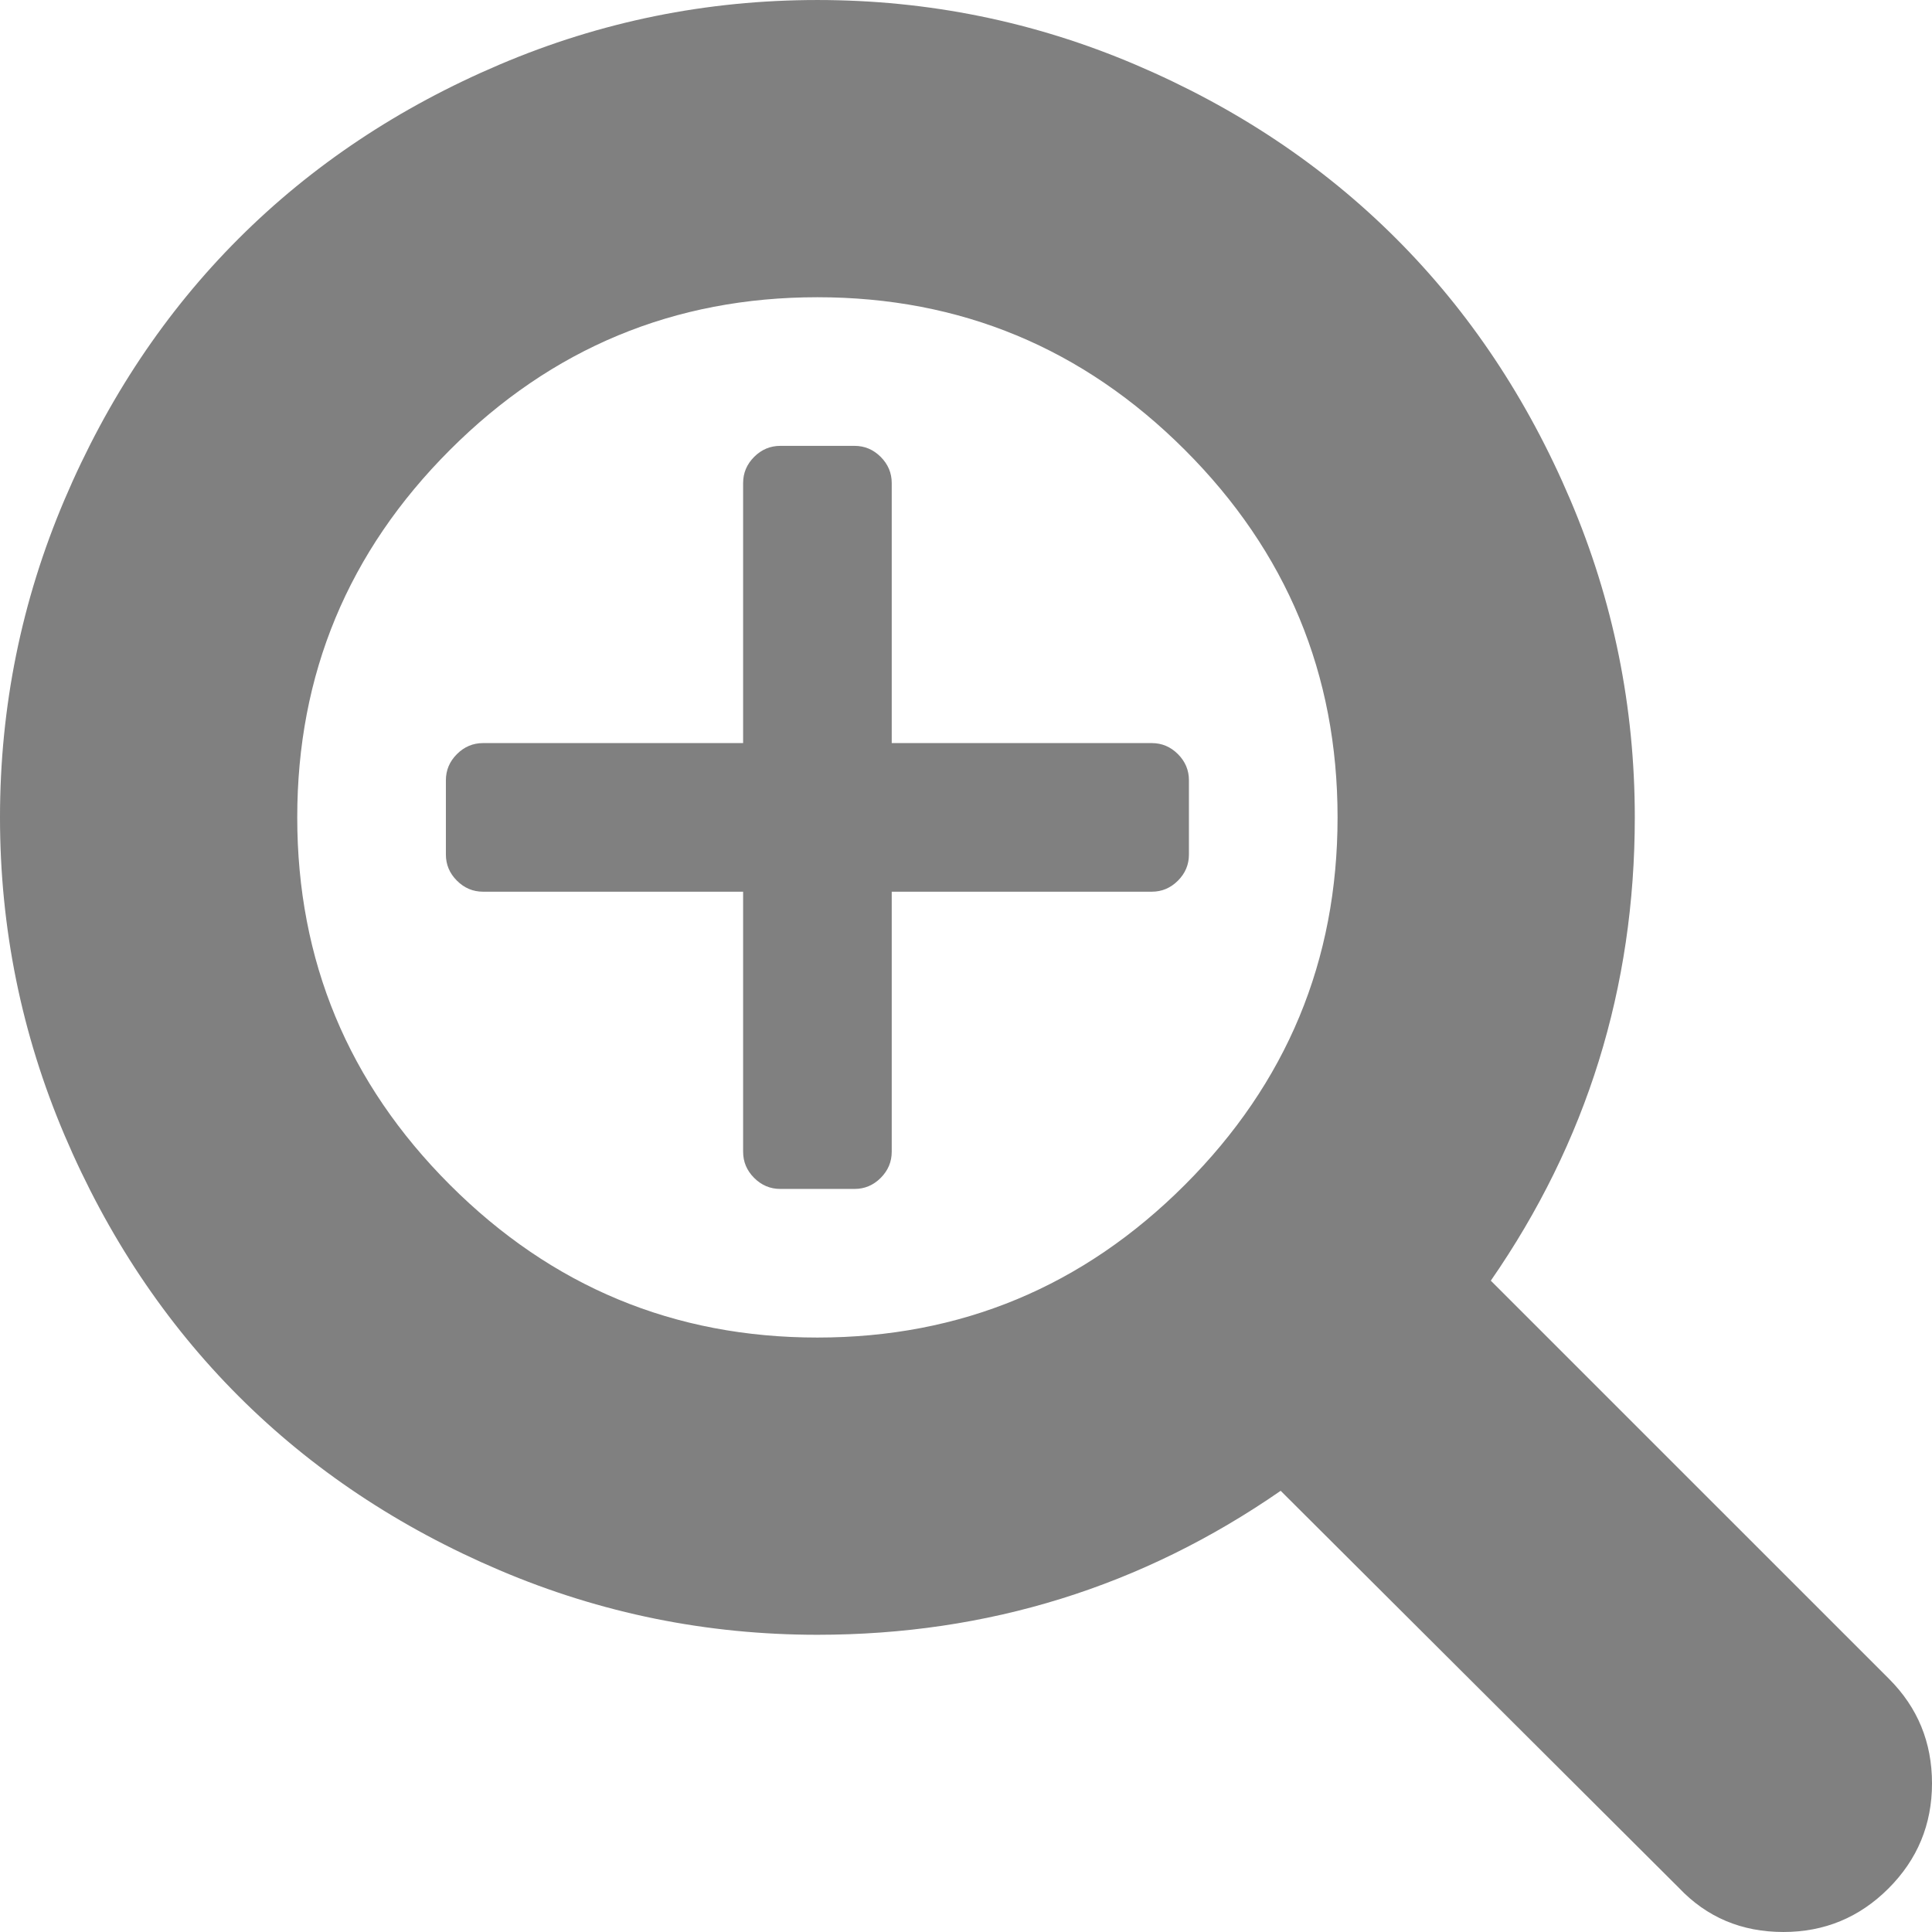
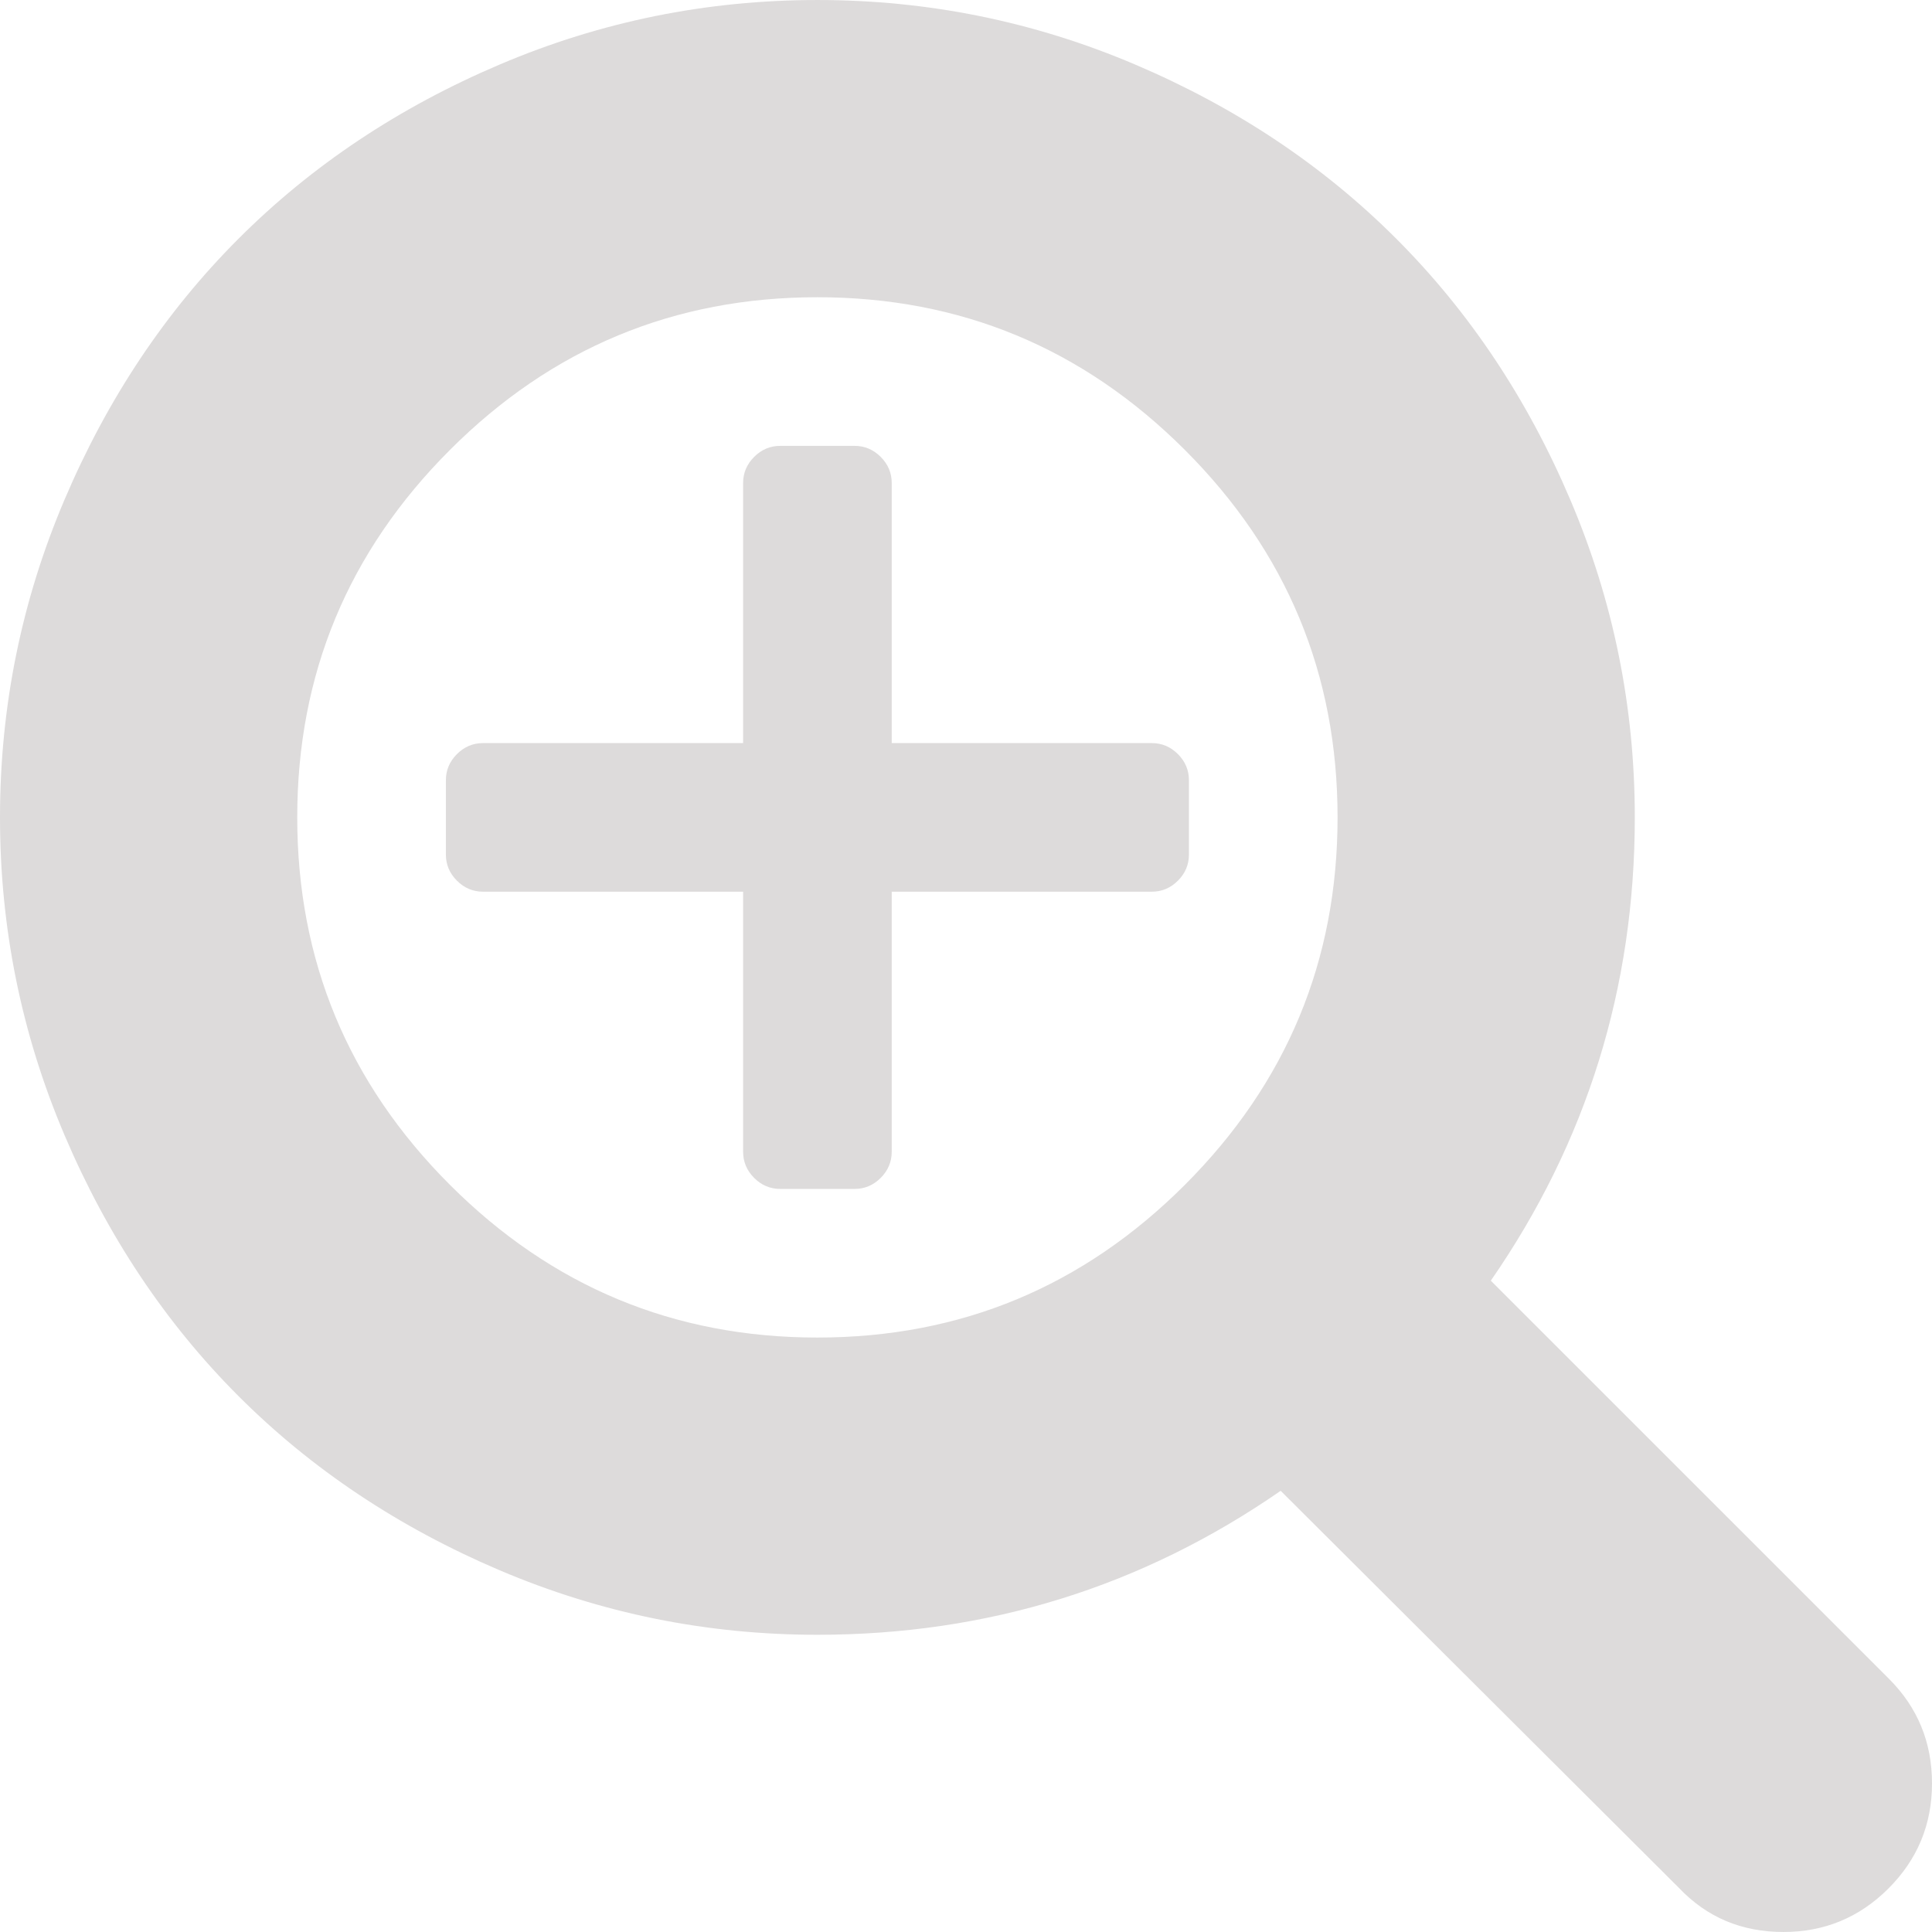
- <svg xmlns="http://www.w3.org/2000/svg" version="1.1" id="Capa_1" x="0px" y="0px" width="475.084px" height="475.084px" viewBox="0 0 475.084 475.084" style="enable-background:new 0 0 475.084 475.084;" xml:space="preserve" fill="grey">
+ <svg xmlns="http://www.w3.org/2000/svg" version="1.1" id="Capa_1" x="0px" y="0px" width="475.084px" height="475.084px" viewBox="0 0 475.084 475.084" style="enable-background:new 0 0 475.084 475.084;" xml:space="preserve" fill="#dddbdb">
  <g>
    <g>
      <path d="M464.524,412.846l-97.929-97.925c23.6-34.068,35.406-72.04,35.406-113.917c0-27.218-5.284-53.249-15.852-78.087    c-10.561-24.842-24.838-46.254-42.825-64.241c-17.987-17.987-39.396-32.264-64.233-42.826    C254.246,5.285,228.217,0.003,200.999,0.003c-27.216,0-53.247,5.282-78.085,15.847C98.072,26.412,76.66,40.689,58.673,58.676    c-17.989,17.987-32.264,39.403-42.827,64.241C5.282,147.758,0,173.786,0,201.004c0,27.216,5.282,53.238,15.846,78.083    c10.562,24.838,24.838,46.247,42.827,64.241c17.987,17.986,39.403,32.257,64.241,42.825    c24.841,10.563,50.869,15.844,78.085,15.844c41.879,0,79.852-11.807,113.922-35.405l97.929,97.641    c6.852,7.231,15.406,10.849,25.693,10.849c10.089,0,18.699-3.566,25.838-10.705c7.139-7.138,10.704-15.748,10.704-25.837    S471.567,419.889,464.524,412.846z M291.363,291.358c-25.029,25.033-55.148,37.549-90.364,37.549    c-35.21,0-65.329-12.519-90.36-37.549c-25.031-25.029-37.546-55.144-37.546-90.36c0-35.21,12.518-65.334,37.546-90.36    c25.026-25.032,55.15-37.546,90.36-37.546c35.212,0,65.331,12.519,90.364,37.546c25.033,25.026,37.548,55.15,37.548,90.36    C328.911,236.214,316.392,266.329,291.363,291.358z" />
      <path d="M283.232,182.728h-63.954v-63.953c0-2.475-0.905-4.615-2.712-6.424c-1.809-1.809-3.951-2.712-6.423-2.712H191.87    c-2.474,0-4.615,0.903-6.423,2.712c-1.807,1.809-2.712,3.949-2.712,6.424v63.953h-63.954c-2.474,0-4.615,0.905-6.423,2.712    c-1.809,1.809-2.712,3.949-2.712,6.424v18.271c0,2.475,0.903,4.617,2.712,6.424c1.809,1.809,3.946,2.713,6.423,2.713h63.954    v63.954c0,2.478,0.905,4.616,2.712,6.427c1.809,1.804,3.949,2.707,6.423,2.707h18.272c2.473,0,4.615-0.903,6.423-2.707    c1.807-1.811,2.712-3.949,2.712-6.427v-63.954h63.954c2.478,0,4.612-0.905,6.427-2.713c1.804-1.807,2.703-3.949,2.703-6.424    v-18.271c0-2.475-0.899-4.615-2.703-6.424C287.851,183.633,285.709,182.728,283.232,182.728z" />
    </g>
  </g>
  <g>
</g>
  <g>
</g>
  <g>
</g>
  <g>
</g>
  <g>
</g>
  <g>
</g>
  <g>
</g>
  <g>
</g>
  <g>
</g>
  <g>
</g>
  <g>
</g>
  <g>
</g>
  <g>
</g>
  <g>
</g>
  <g>
</g>
</svg>
